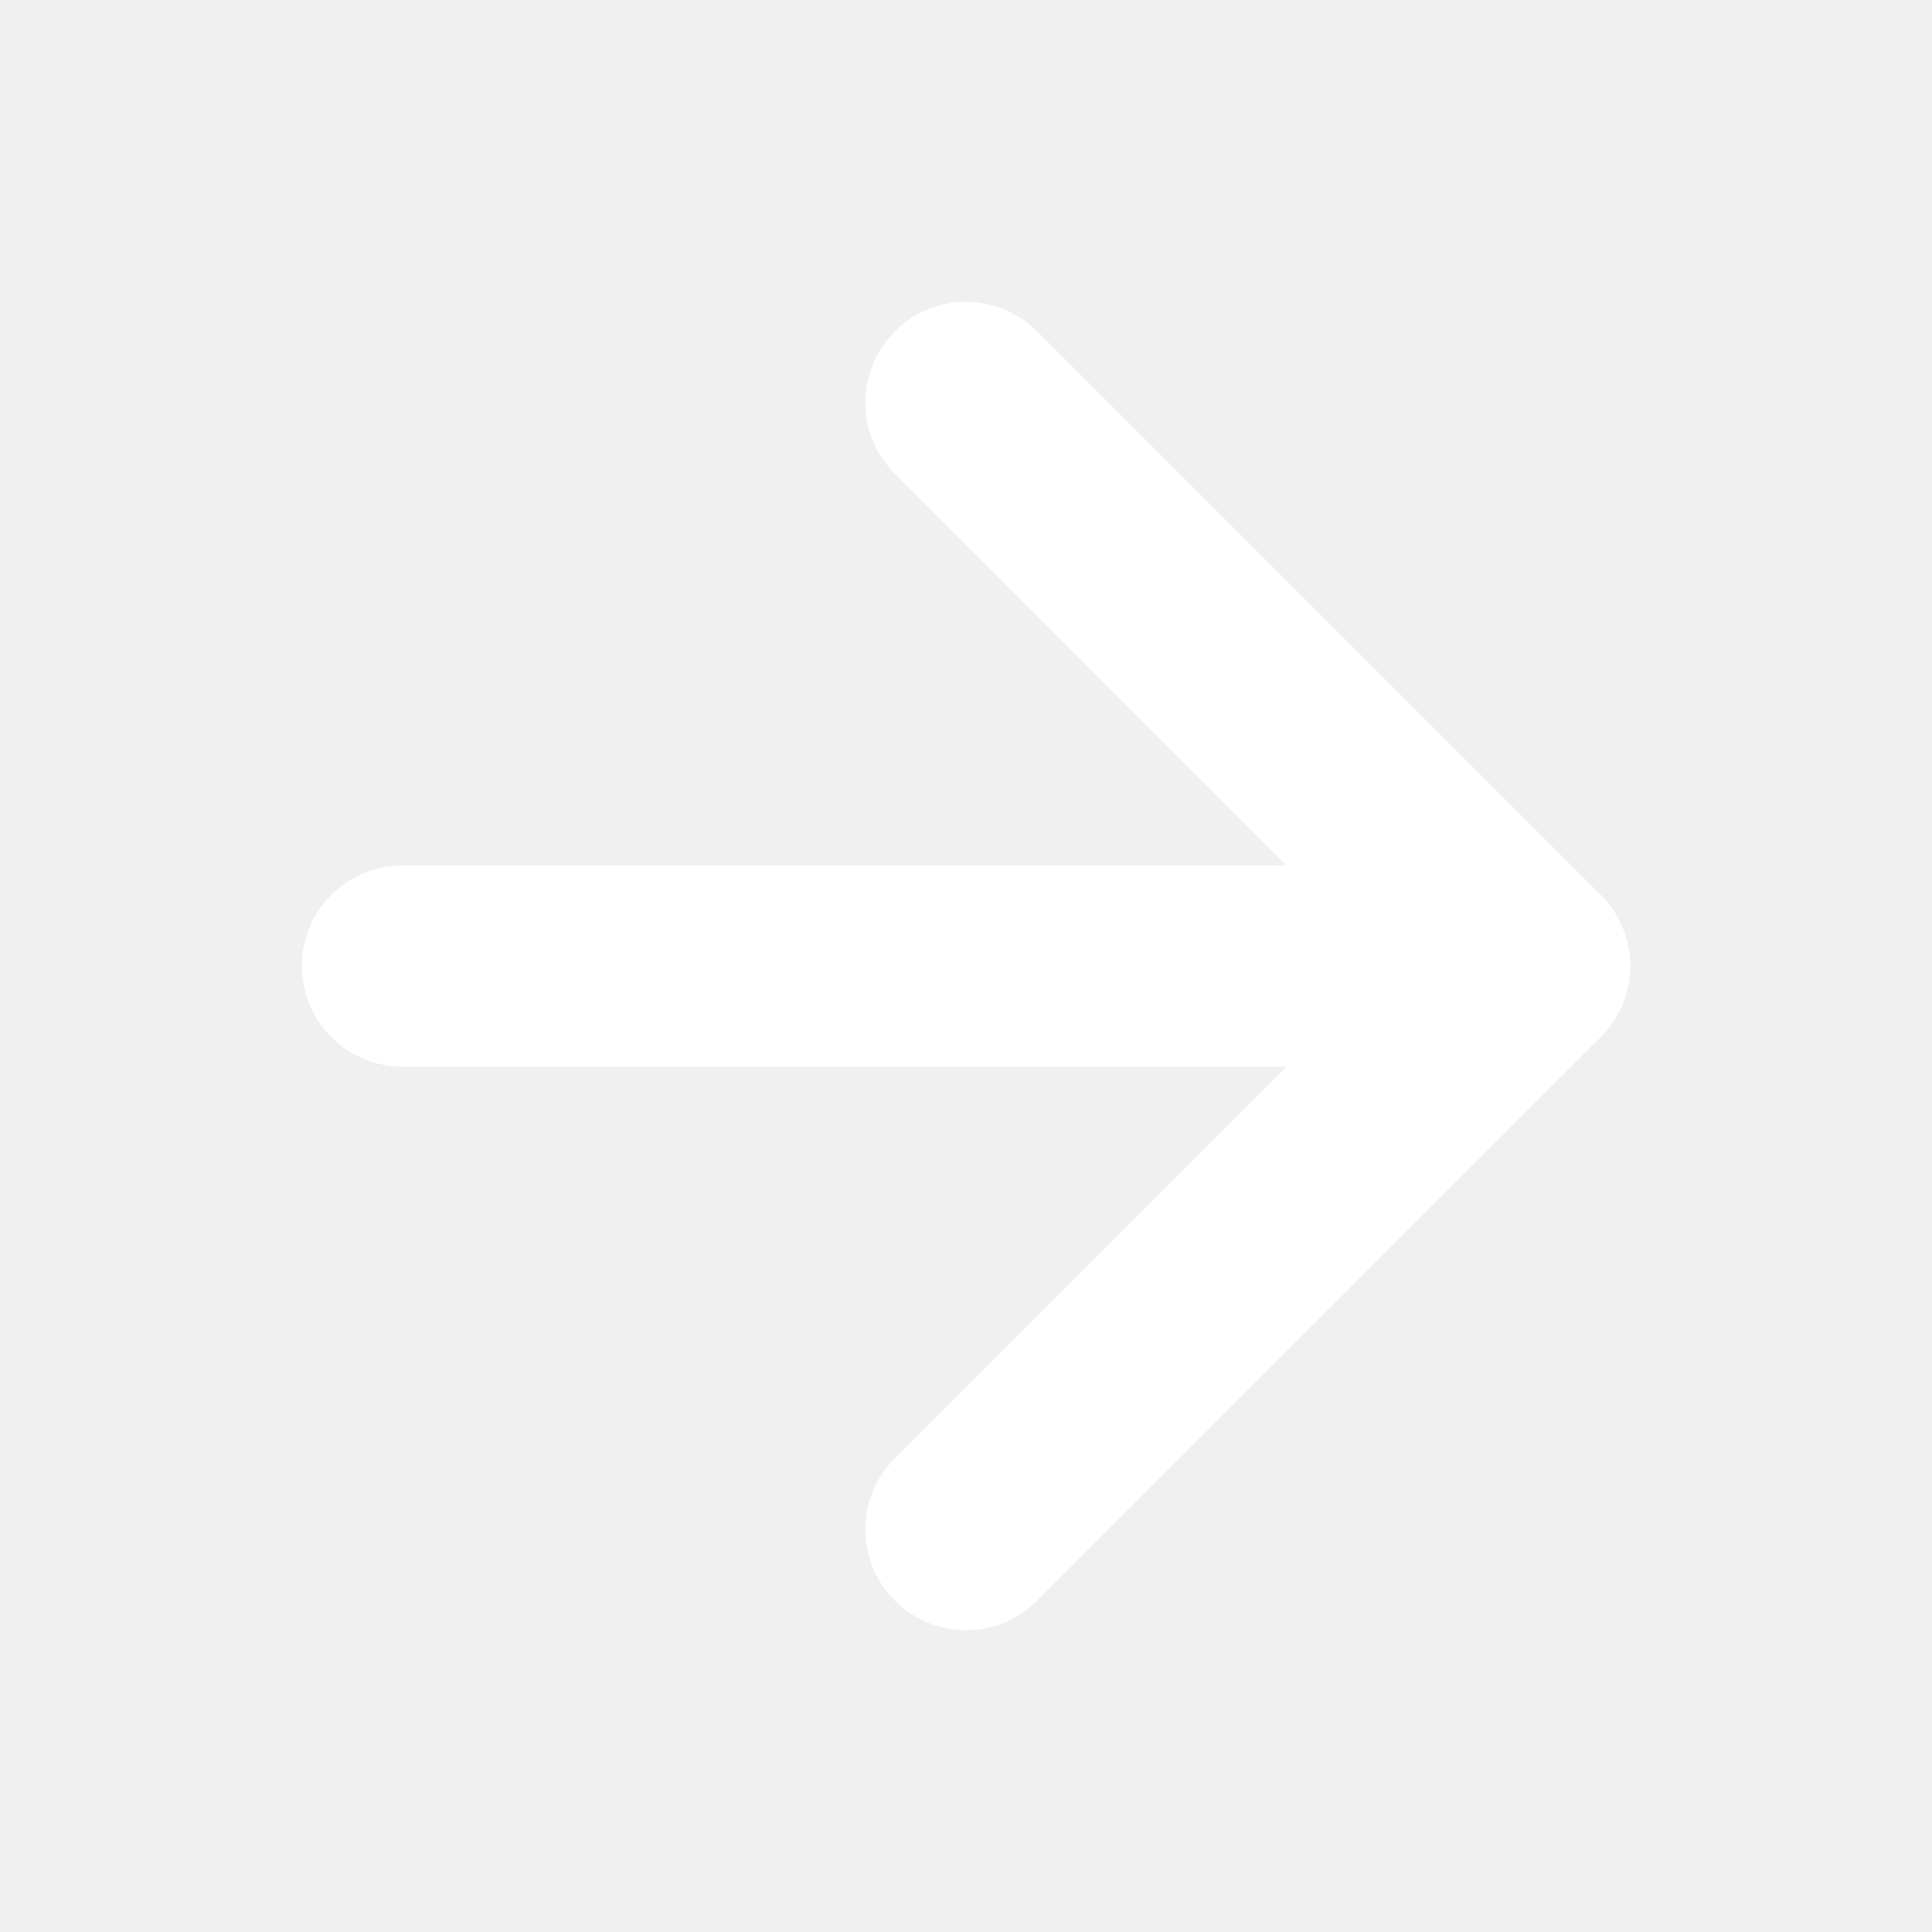
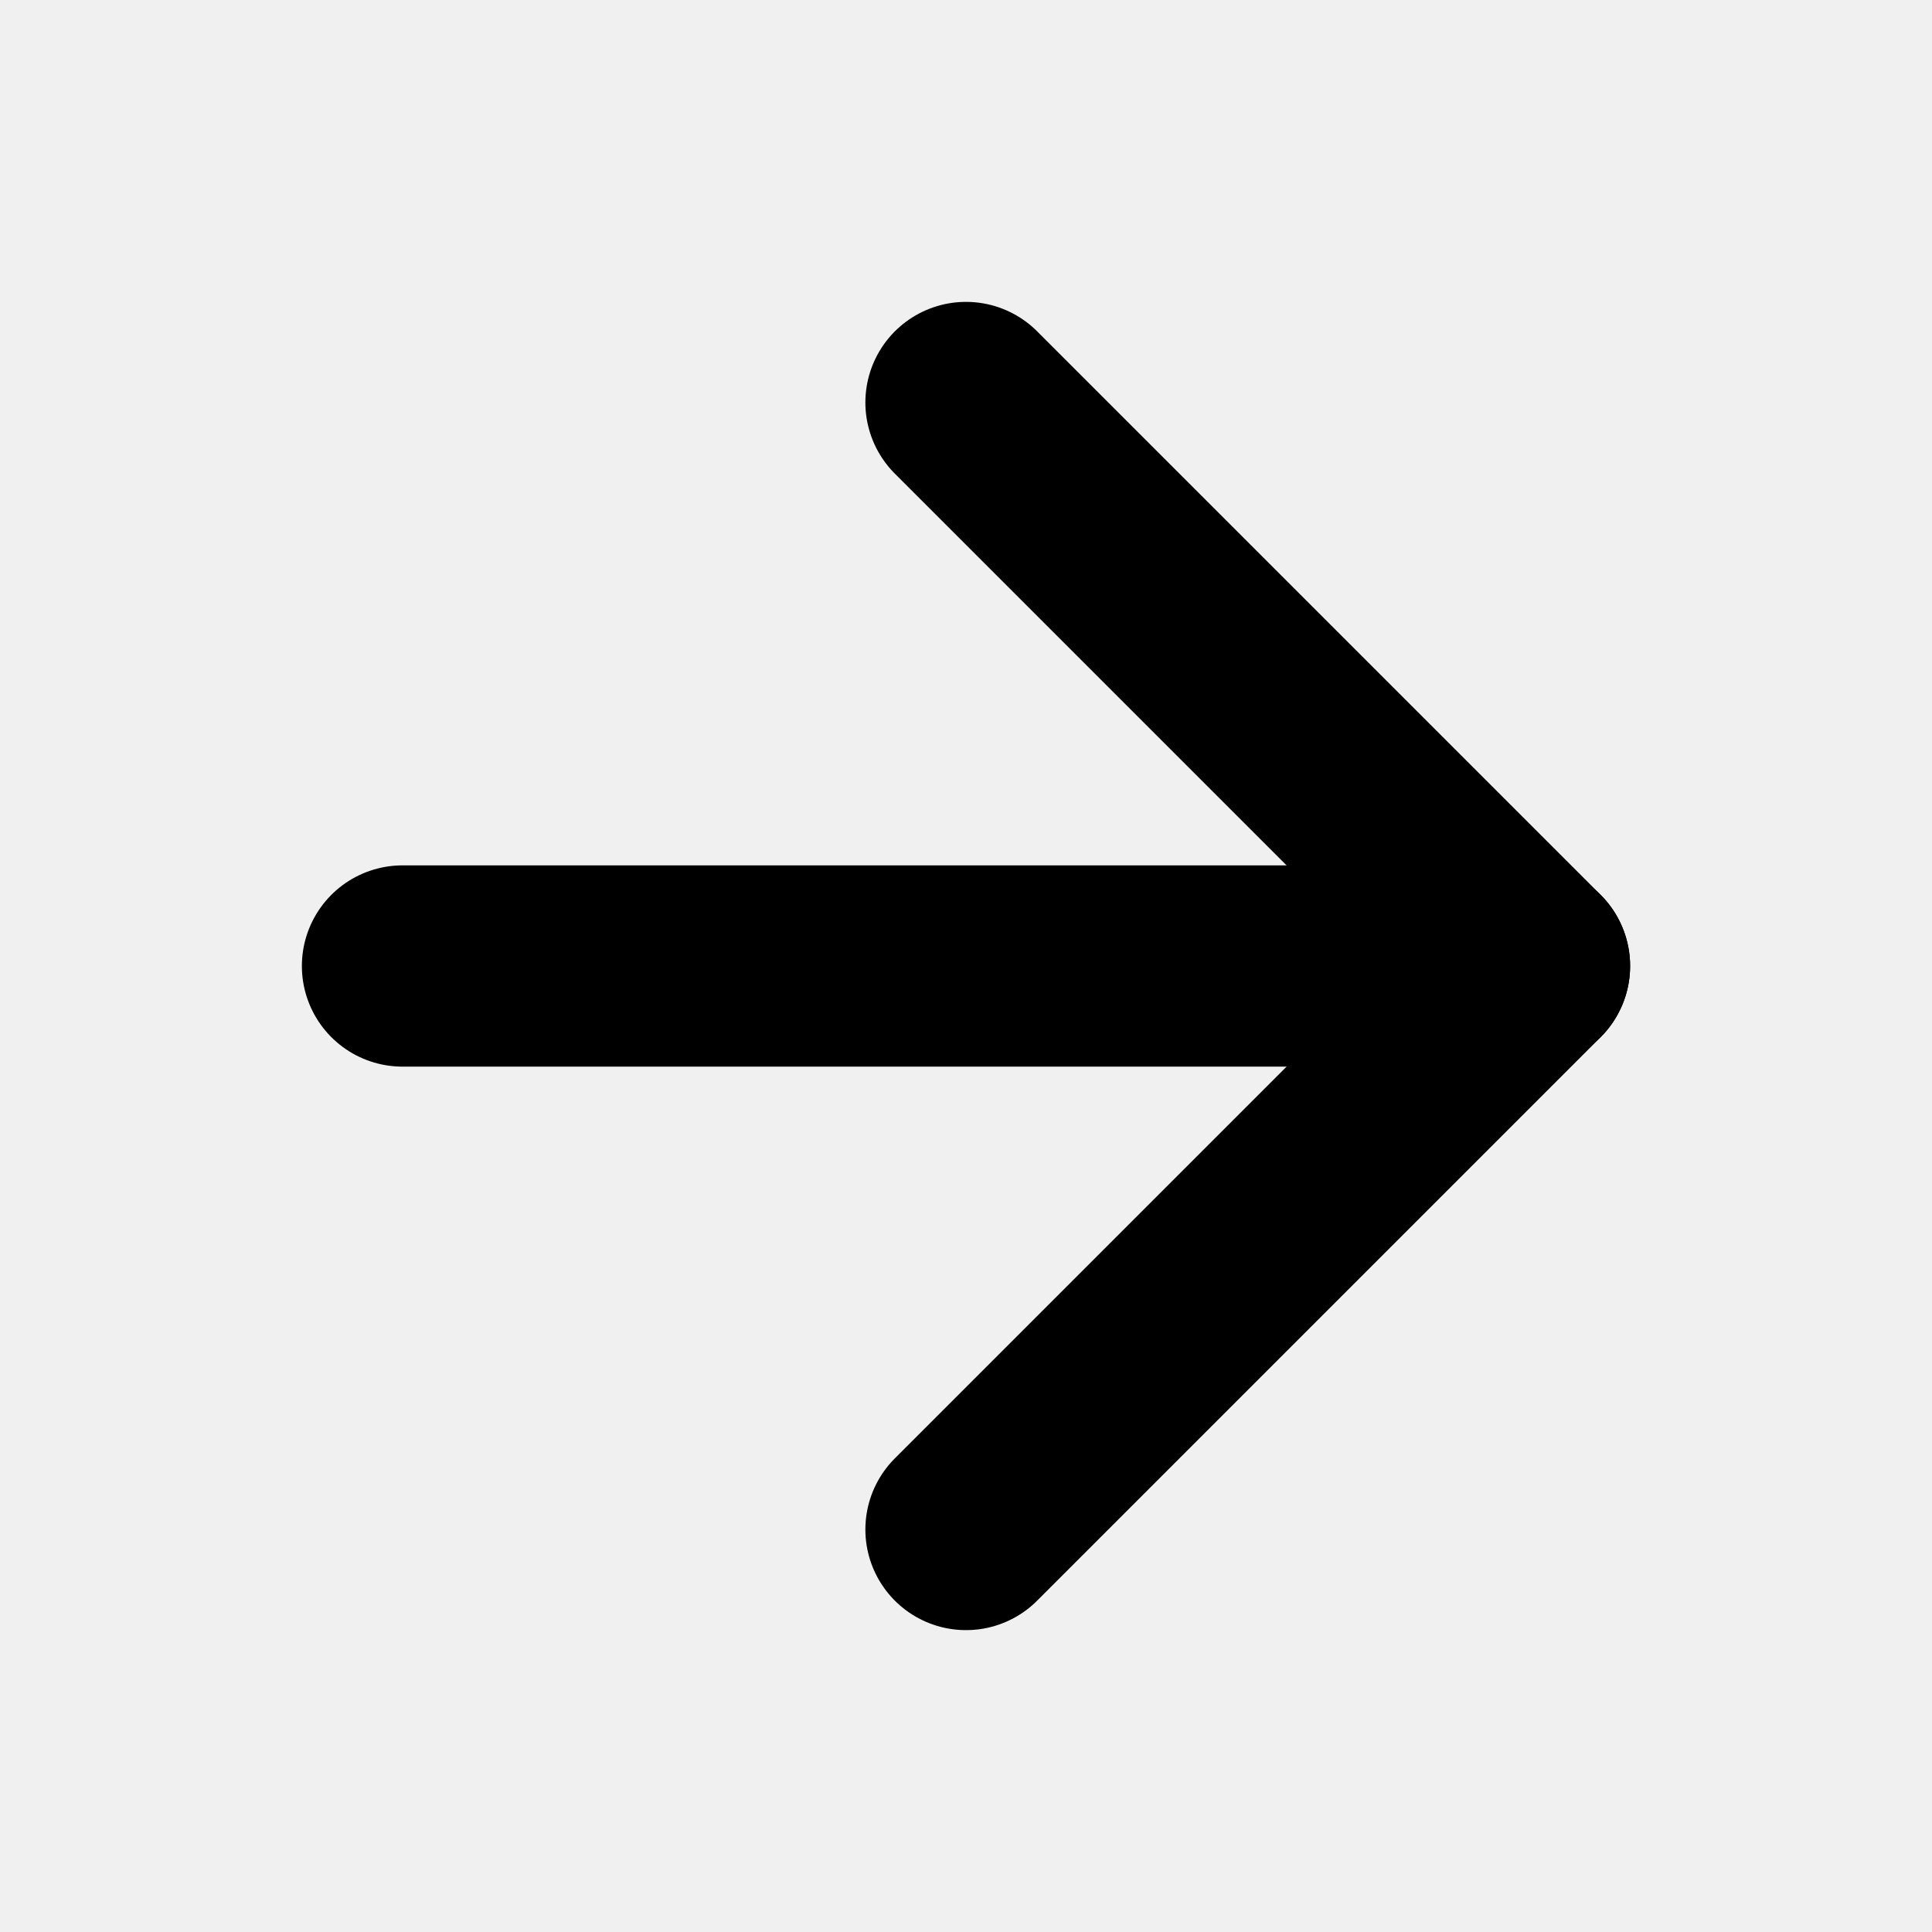
- <svg xmlns="http://www.w3.org/2000/svg" viewBox="0 0 24 24" fill="none" stroke="#ffffff" stroke-width="2.5" stroke-linecap="round" stroke-linejoin="round">
+ <svg xmlns="http://www.w3.org/2000/svg" viewBox="0 0 24 24" fill="none" stroke="black" stroke-width="2.5" stroke-linecap="round" stroke-linejoin="round">
  <path d="M5 12h14" />
  <path d="m12 5 7 7-7 7" />
</svg>
